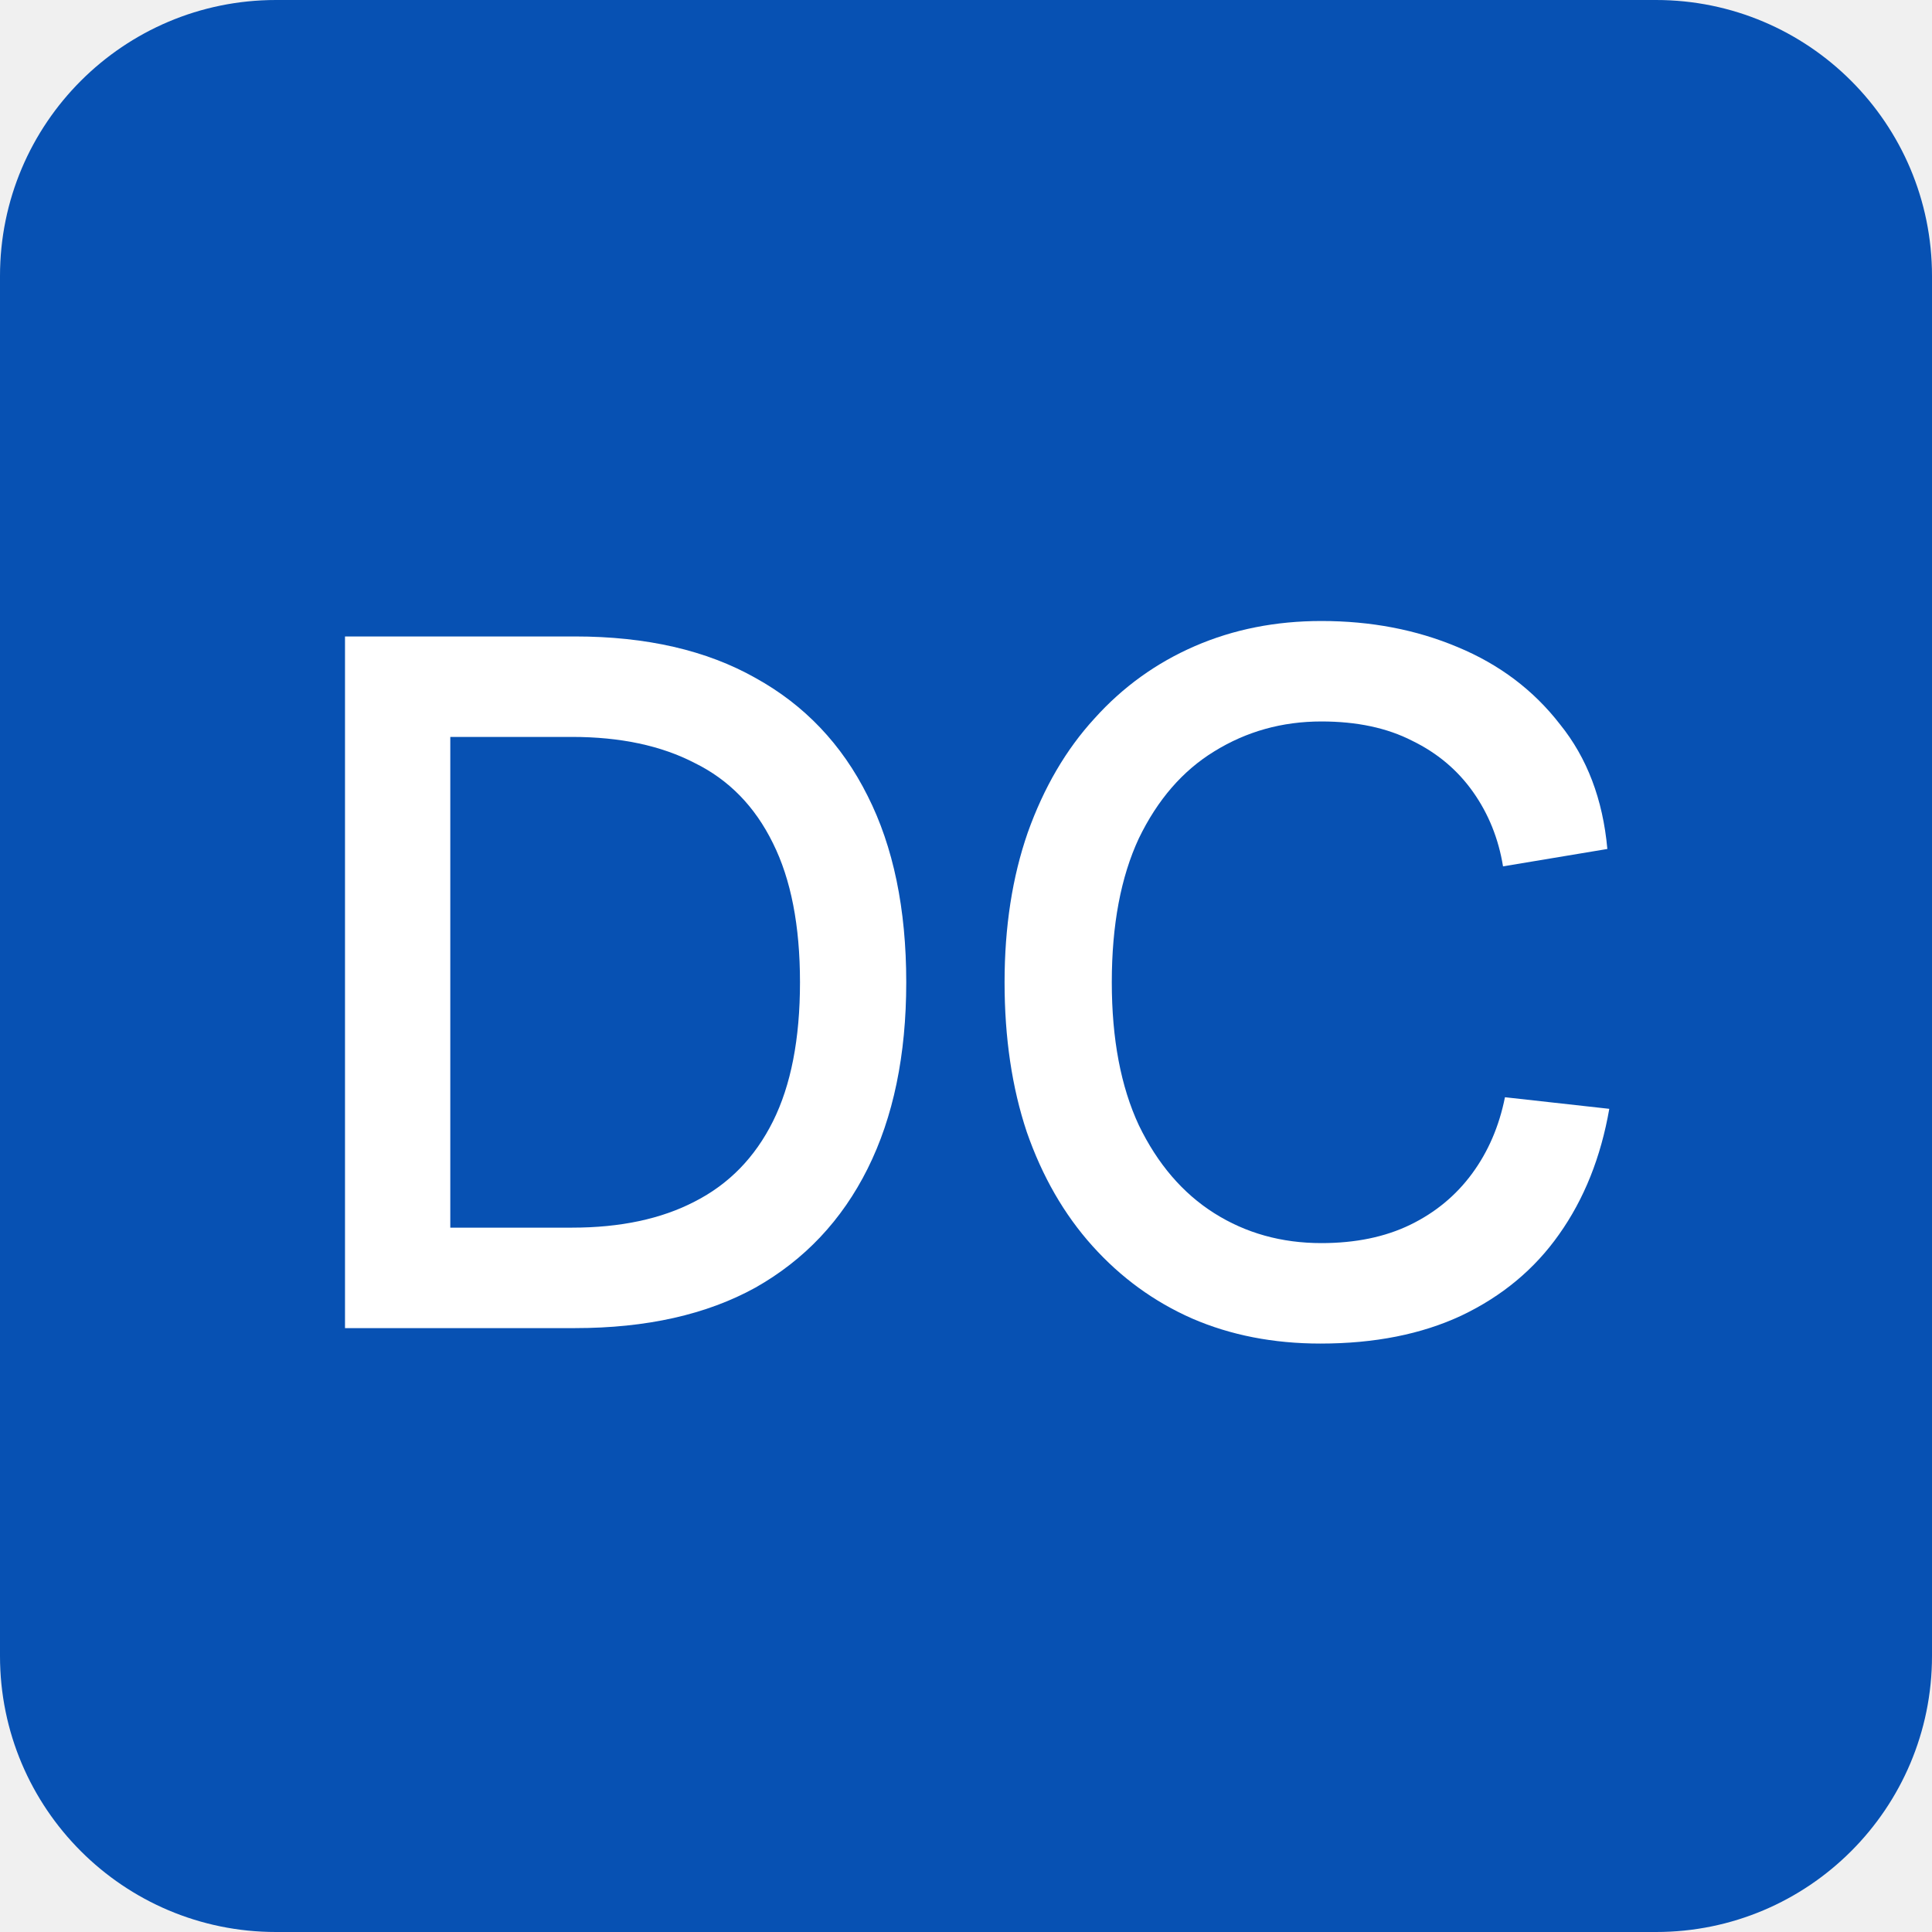
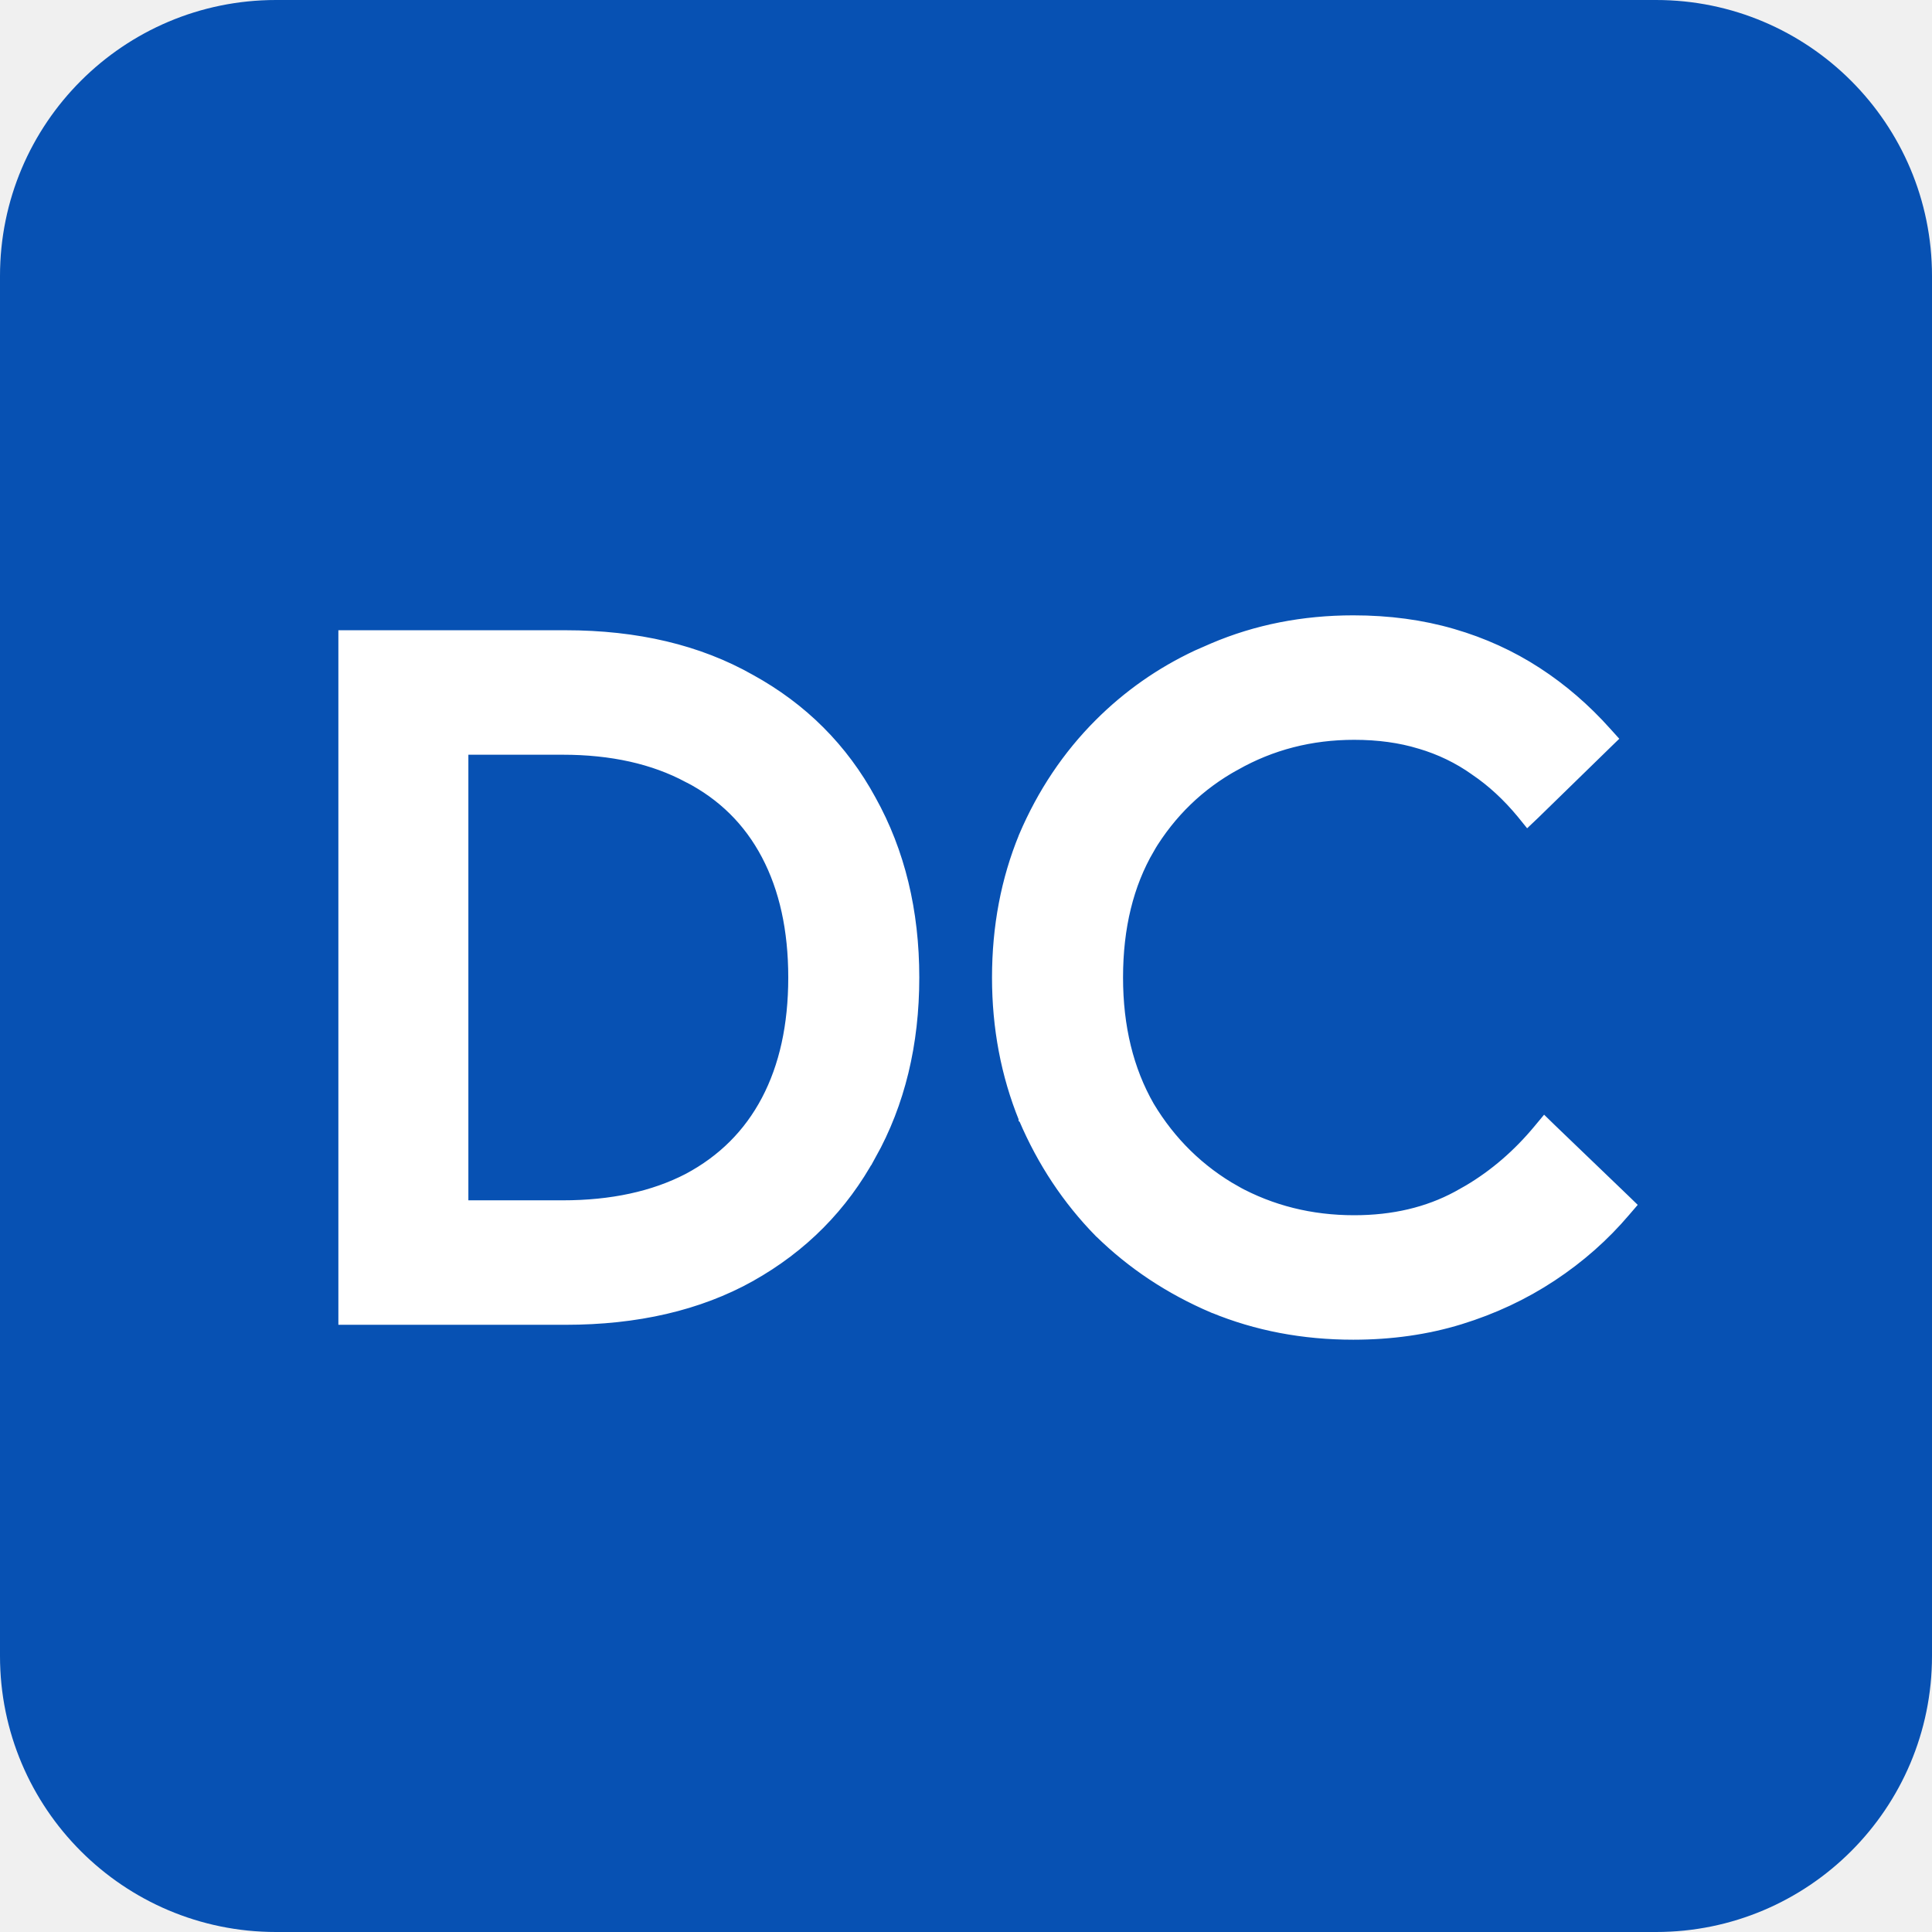
<svg xmlns="http://www.w3.org/2000/svg" width="28" height="28" viewBox="0 0 28 28" fill="none">
-   <g id="DC-Logo">
-     <rect id="Background" width="28" height="28" rx="4" fill="#0751B3" />
-     <g id="DC">
-       <path d="M5 19.248V9.224H8.332C9.368 9.224 10.241 9.425 10.95 9.826C11.659 10.218 12.201 10.787 12.574 11.534C12.947 12.271 13.134 13.172 13.134 14.236C13.134 15.291 12.947 16.191 12.574 16.938C12.201 17.685 11.659 18.259 10.95 18.66C10.241 19.052 9.368 19.248 8.332 19.248H5ZM6.526 17.792H8.29C8.99 17.792 9.583 17.666 10.068 17.414C10.563 17.162 10.941 16.775 11.202 16.252C11.463 15.729 11.594 15.057 11.594 14.236C11.594 13.415 11.463 12.743 11.202 12.22C10.941 11.688 10.563 11.301 10.068 11.058C9.583 10.806 8.99 10.68 8.29 10.68H6.526V17.792Z" fill="white" />
-       <path d="M19.137 19.472C18.456 19.472 17.835 19.351 17.275 19.108C16.724 18.865 16.244 18.515 15.833 18.058C15.422 17.601 15.105 17.05 14.881 16.406C14.666 15.762 14.559 15.039 14.559 14.236C14.559 13.433 14.671 12.71 14.895 12.066C15.128 11.413 15.45 10.862 15.861 10.414C16.271 9.957 16.757 9.607 17.317 9.364C17.877 9.121 18.488 9 19.151 9C19.869 9 20.527 9.126 21.125 9.378C21.732 9.63 22.226 10.003 22.609 10.498C23.001 10.983 23.23 11.585 23.295 12.304L21.783 12.556C21.718 12.155 21.573 11.795 21.349 11.478C21.125 11.161 20.831 10.913 20.467 10.736C20.103 10.549 19.664 10.456 19.151 10.456C18.581 10.456 18.064 10.601 17.597 10.89C17.14 11.17 16.776 11.59 16.505 12.15C16.244 12.71 16.113 13.405 16.113 14.236C16.113 15.057 16.244 15.748 16.505 16.308C16.776 16.868 17.14 17.293 17.597 17.582C18.054 17.871 18.572 18.016 19.151 18.016C19.645 18.016 20.075 17.927 20.439 17.75C20.803 17.573 21.102 17.325 21.335 17.008C21.568 16.691 21.727 16.322 21.811 15.902L23.323 16.07C23.201 16.77 22.959 17.377 22.595 17.89C22.24 18.394 21.769 18.786 21.181 19.066C20.602 19.337 19.921 19.472 19.137 19.472Z" fill="white" />
+   <g id="updated-dc-logo.svg" clip-path="url(#clip0_5129_22508)">
+     <g id="dc-logo.svg fill" clip-path="url(#clip1_5129_22508)">
+       <g id="dc-logo.svg" clip-path="url(#clip2_5129_22508)">
+         <g id="Group">
+           <path id="Vector" d="M24 0H4C1.791 0 0 1.791 0 4V24C0 26.209 1.791 28 4 28H24C26.209 28 28 26.209 28 24V4C28 1.791 26.209 0 24 0Z" fill="#0751B3" />
+         </g>
+       </g>
    </g>
+     <path id="DC" d="M19.613 9.018C20.125 9.018 20.603 9.082 21.045 9.211C21.486 9.339 21.891 9.524 22.26 9.764C22.627 10.002 22.962 10.292 23.265 10.631L23.329 10.702L23.26 10.769L22.221 11.782L22.142 11.857L22.074 11.773C21.864 11.519 21.636 11.309 21.392 11.144L21.391 11.143C21.148 10.97 20.879 10.84 20.584 10.753H20.583C20.297 10.666 19.978 10.622 19.626 10.622C18.995 10.622 18.418 10.771 17.893 11.068H17.892C17.369 11.356 16.949 11.761 16.634 12.286L16.635 12.287C16.33 12.809 16.176 13.434 16.176 14.167C16.176 14.889 16.33 15.515 16.634 16.046C16.949 16.571 17.369 16.982 17.893 17.279H17.892C18.417 17.567 18.994 17.712 19.626 17.712C20.197 17.712 20.698 17.593 21.132 17.359L21.297 17.266C21.677 17.04 22.017 16.747 22.317 16.385L22.386 16.302L22.463 16.377L23.53 17.402L23.598 17.468L23.537 17.539C23.234 17.897 22.879 18.21 22.476 18.476C22.072 18.743 21.631 18.949 21.154 19.096C20.676 19.243 20.162 19.316 19.613 19.316C18.89 19.316 18.216 19.188 17.591 18.93L17.589 18.93C16.966 18.664 16.42 18.302 15.952 17.843L15.95 17.842C15.491 17.373 15.129 16.827 14.863 16.204L14.862 16.203V16.202C14.605 15.569 14.477 14.89 14.477 14.167C14.477 13.435 14.606 12.756 14.863 12.131V12.13C15.129 11.507 15.492 10.965 15.951 10.506C16.361 10.096 16.831 9.766 17.36 9.518L17.591 9.417C18.215 9.151 18.89 9.018 19.613 9.018ZM8.195 9.234C9.225 9.234 10.115 9.444 10.861 9.867C11.615 10.281 12.196 10.862 12.601 11.607C13.016 12.353 13.223 13.207 13.223 14.167C13.223 15.127 13.017 15.981 12.602 16.726L12.601 16.725C12.196 17.471 11.617 18.056 10.863 18.479L10.862 18.48C10.116 18.895 9.225 19.1 8.195 19.1H5.004V9.234H8.195ZM6.688 17.496H8.154C8.87 17.496 9.479 17.363 9.983 17.102C10.488 16.833 10.87 16.452 11.131 15.957C11.392 15.461 11.524 14.865 11.524 14.167C11.524 13.469 11.392 12.873 11.131 12.378C10.87 11.883 10.489 11.506 9.985 11.245H9.983C9.479 10.975 8.87 10.838 8.154 10.838H6.688V17.496Z" fill="white" stroke="white" stroke-width="0.2" />
  </g>
+   <defs>
+     <clipPath id="clip0_5129_22508">
+       <rect width="28" height="28" fill="white" />
+     </clipPath>
+     <clipPath id="clip1_5129_22508">
+       <rect width="28" height="28" fill="white" />
+     </clipPath>
+     <clipPath id="clip2_5129_22508">
+       <rect width="28" height="28" fill="white" />
+     </clipPath>
+   </defs>
</svg>
